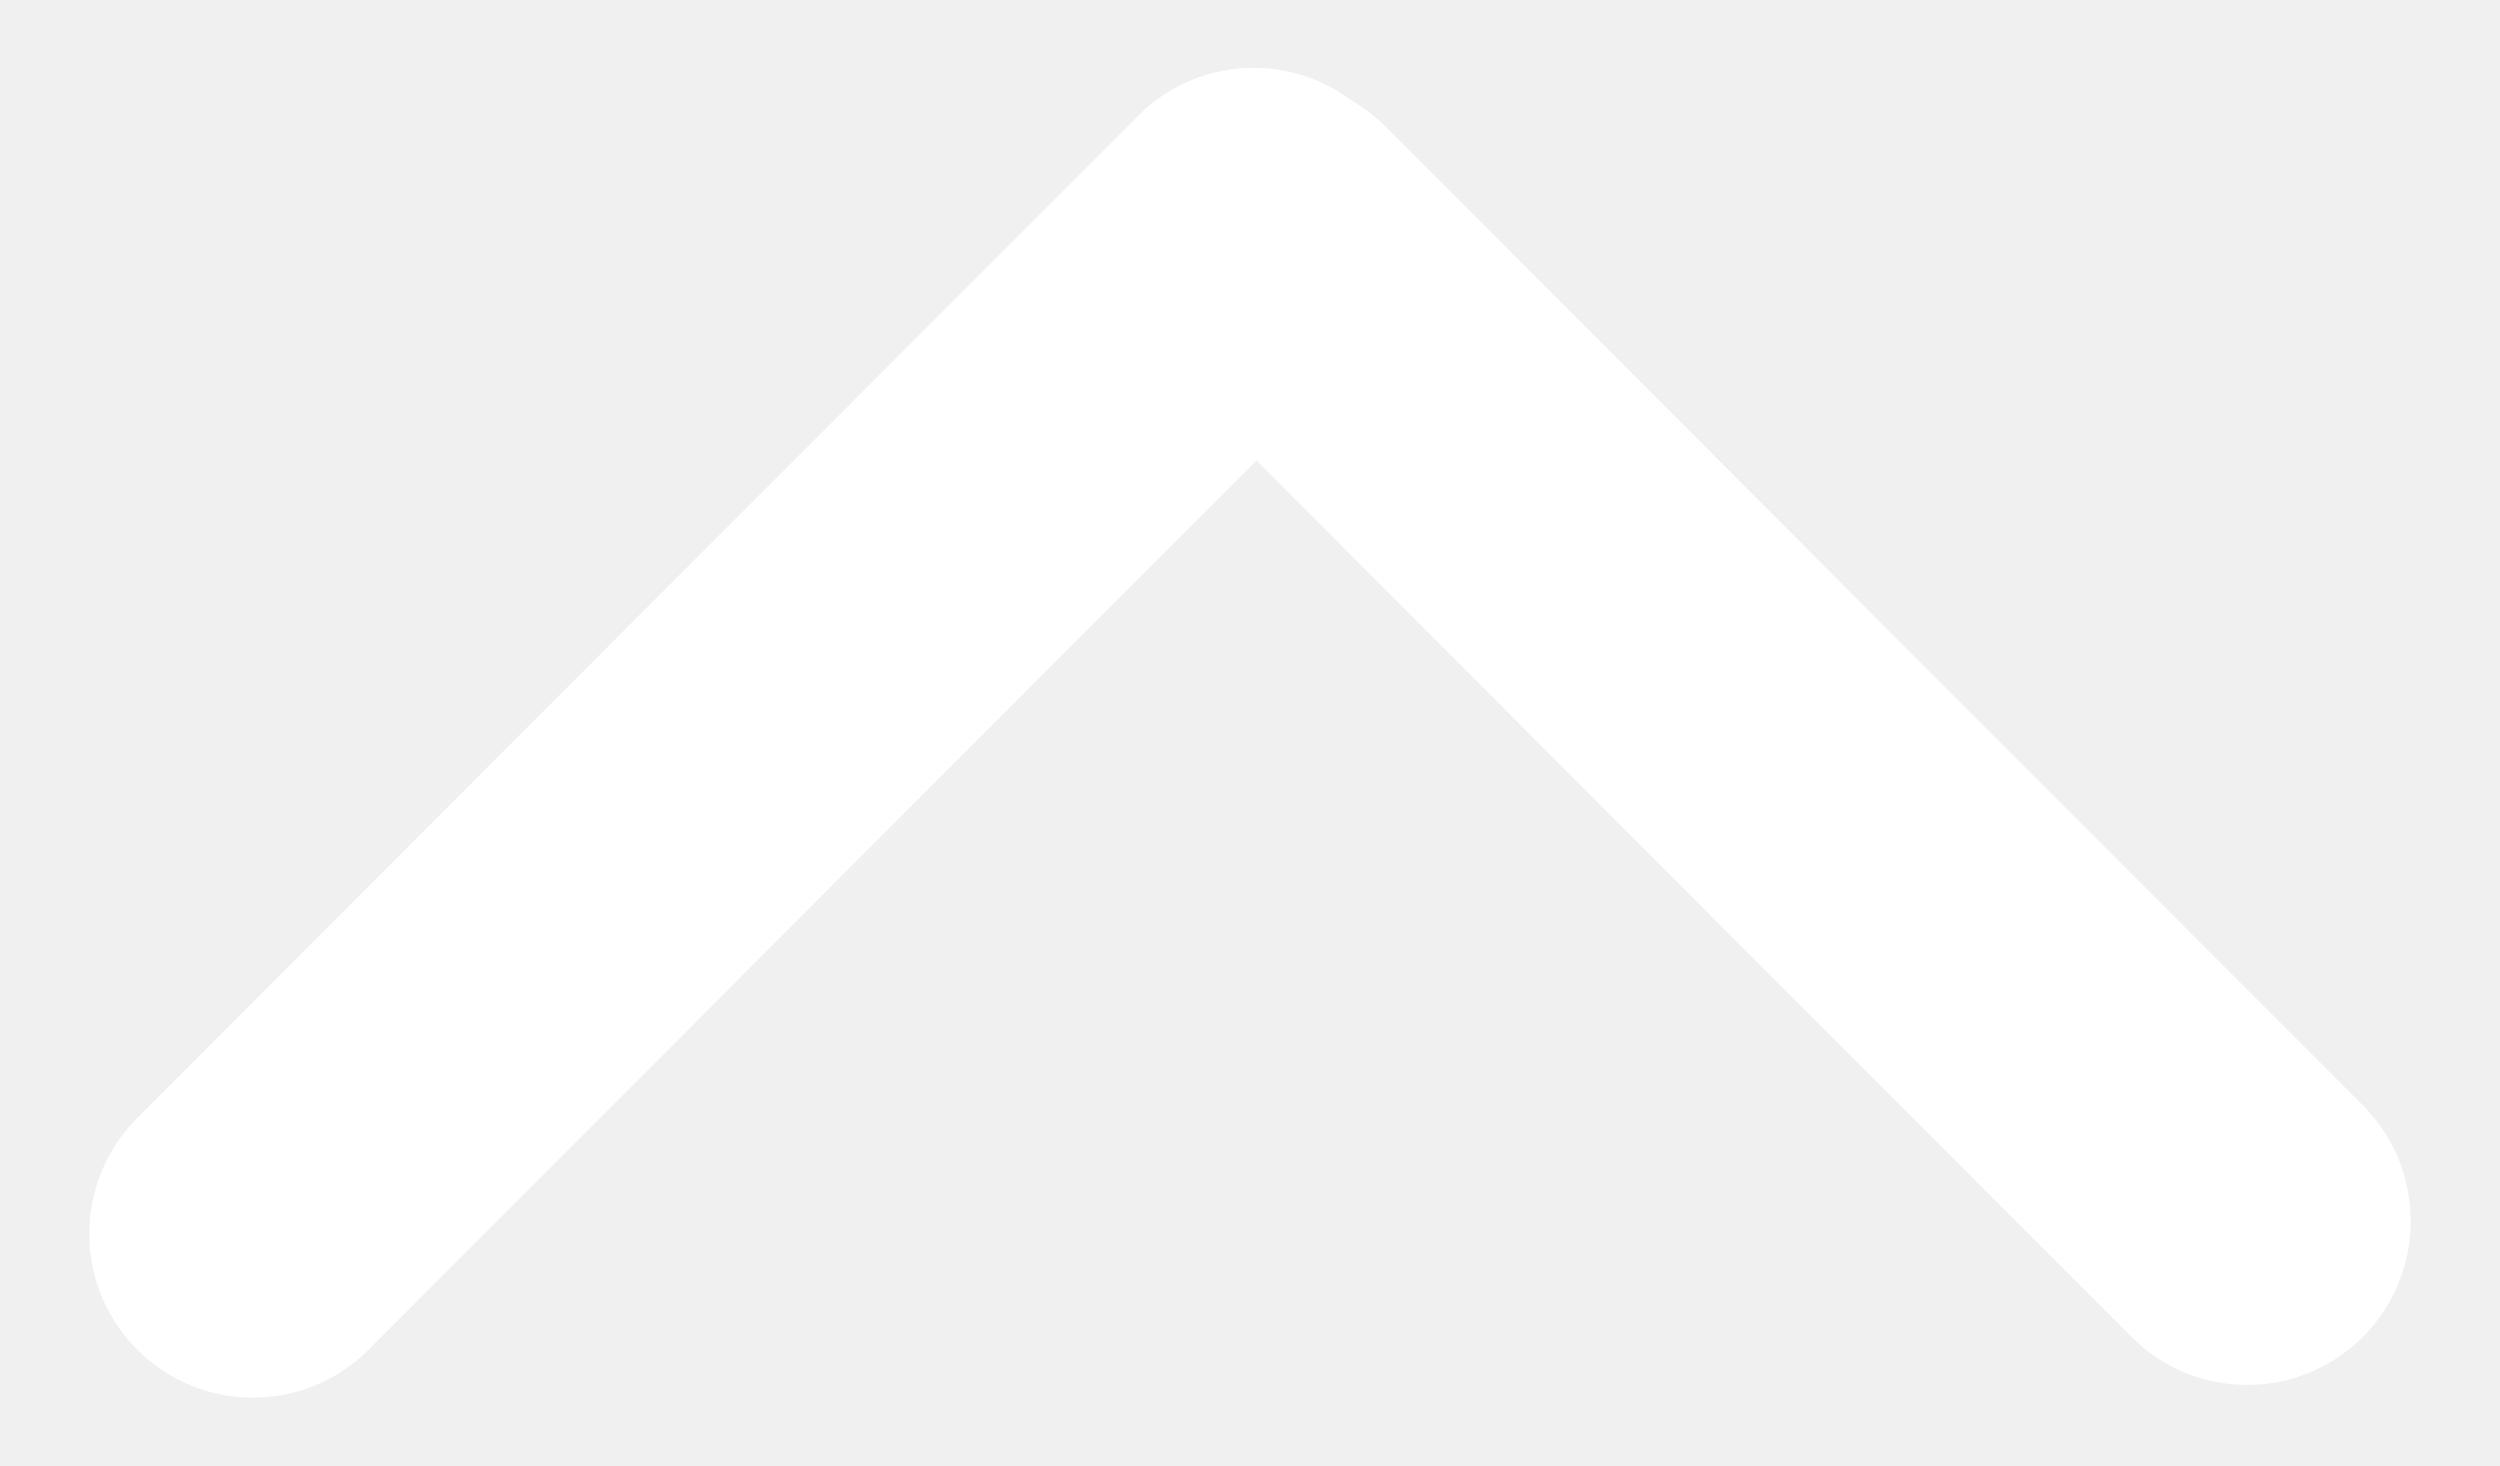
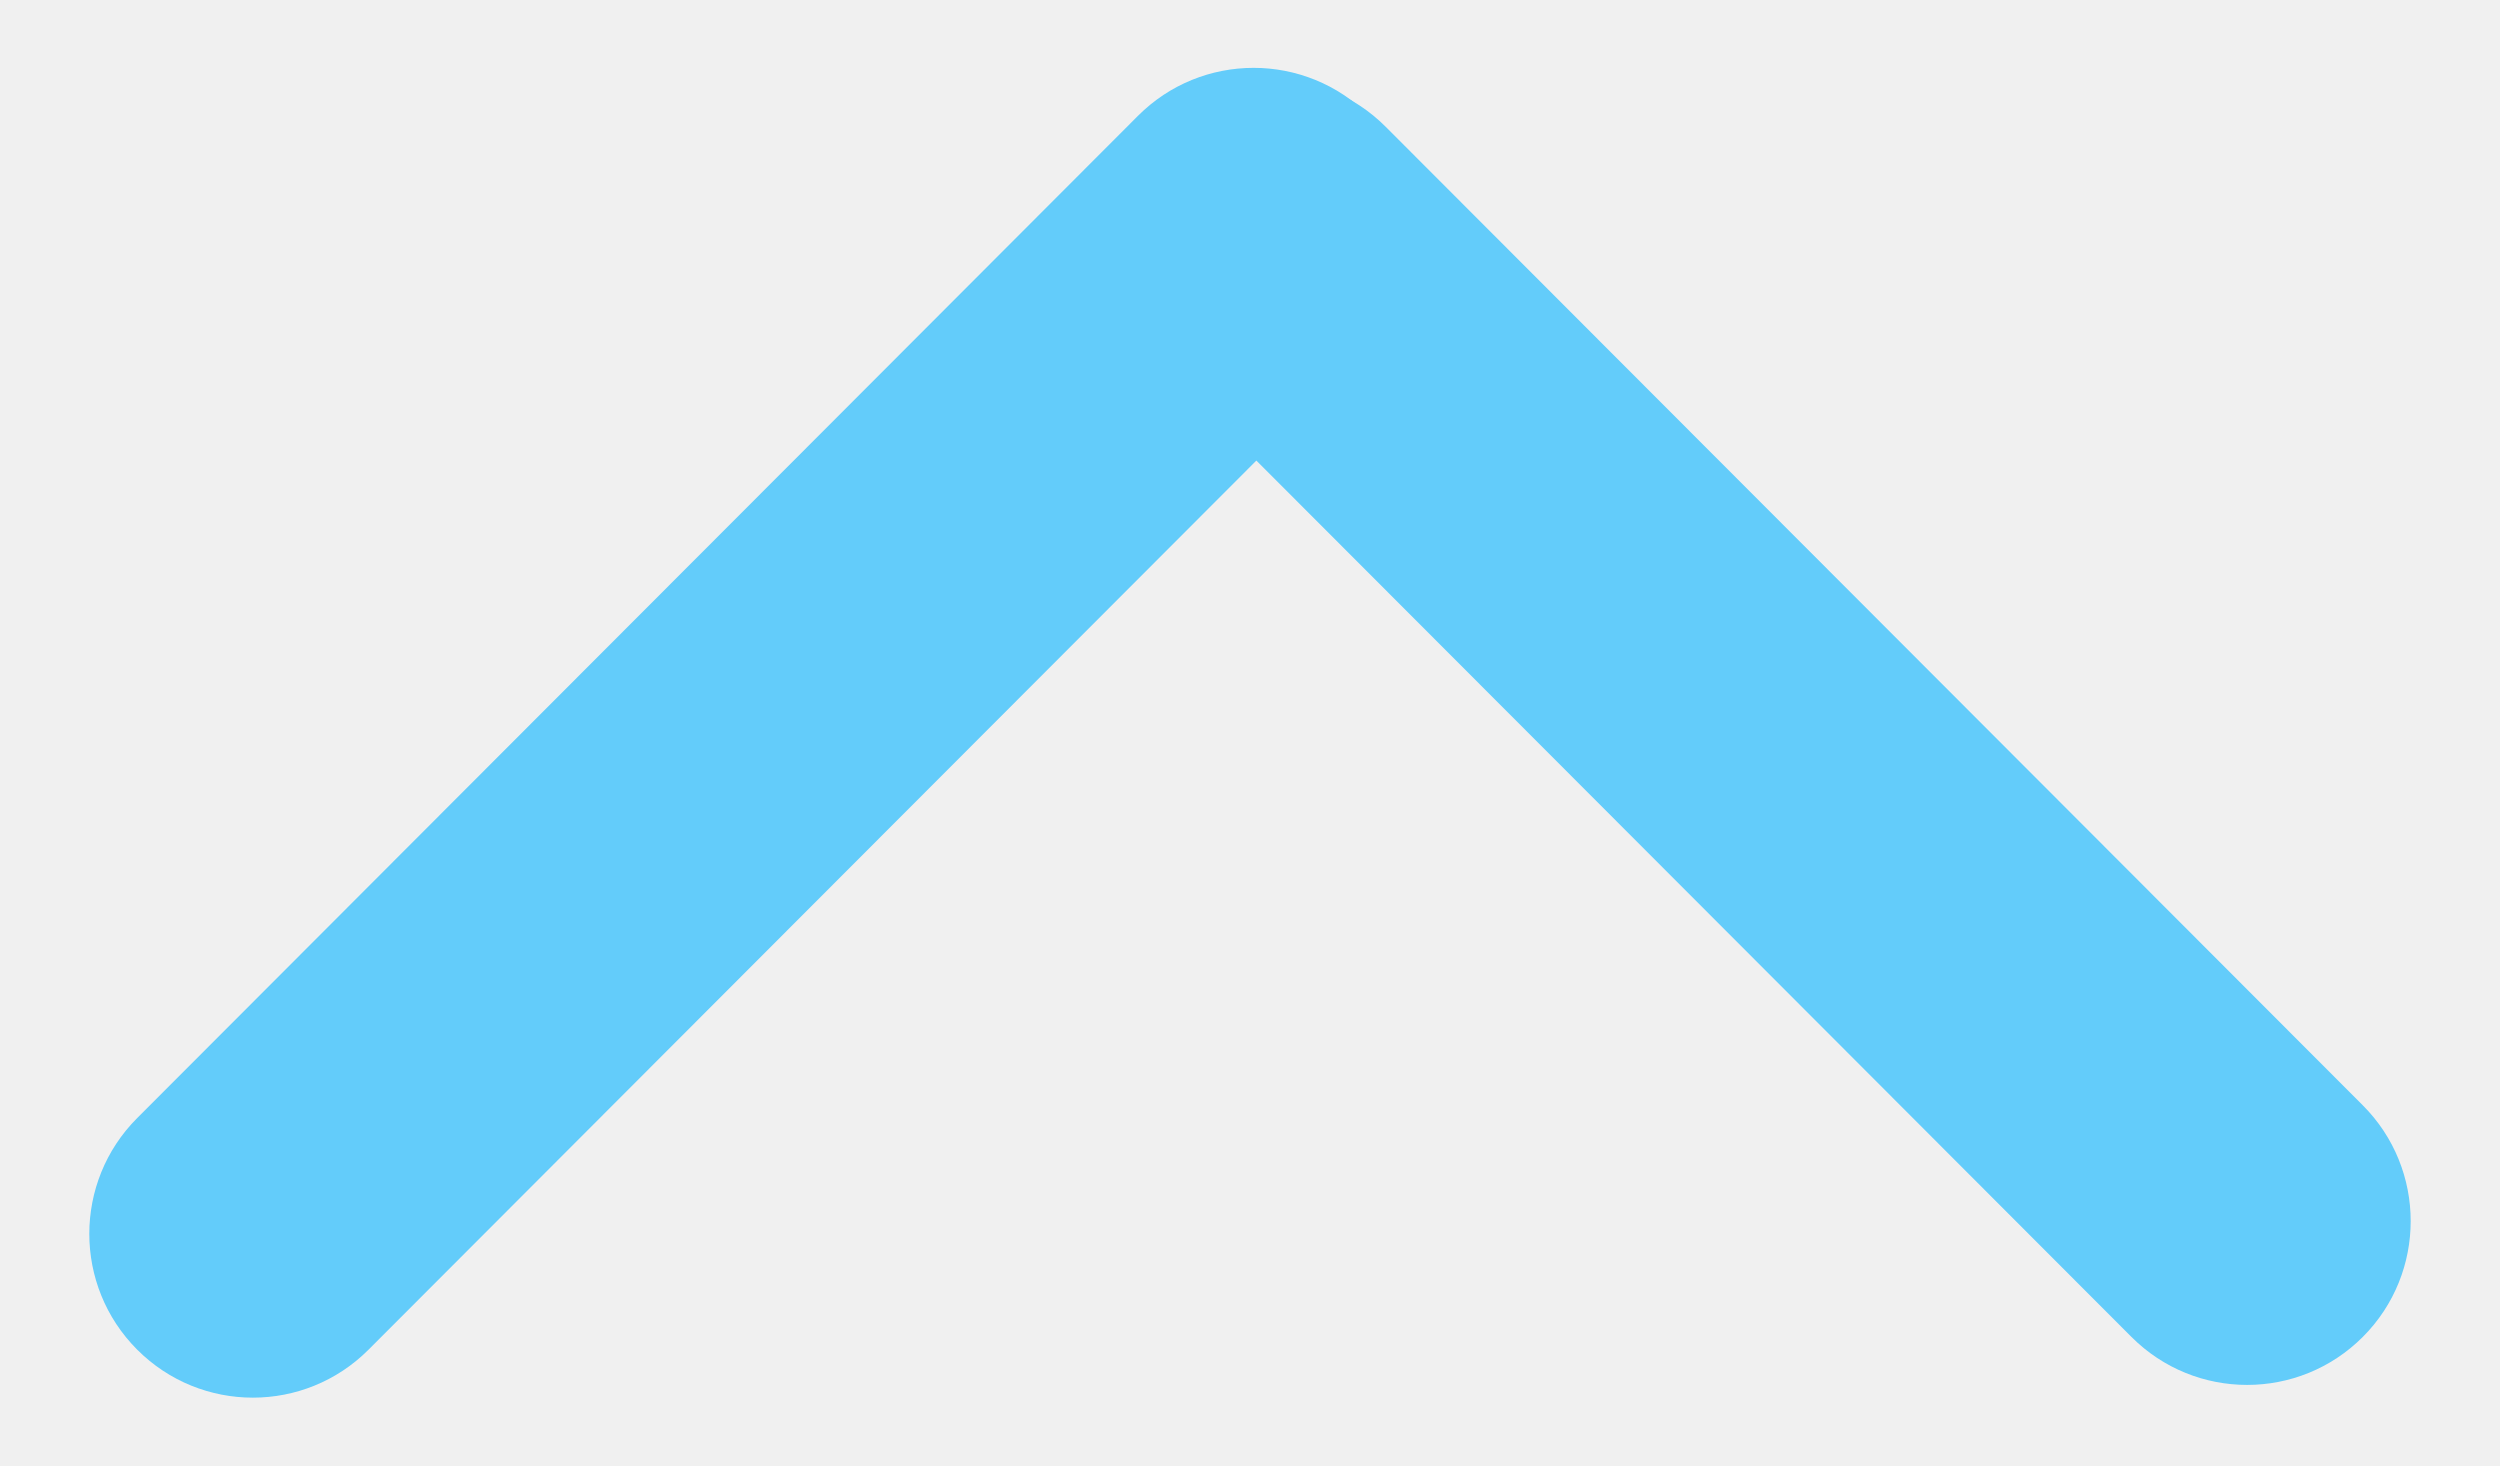
<svg xmlns="http://www.w3.org/2000/svg" width="58" height="34" viewBox="0 0 58 34" fill="none">
-   <rect width="40.453" height="7.595" rx="3.798" transform="matrix(0.706594 -0.707619 0.706594 0.707619 0.5 28.6254)" fill="white" />
-   <rect width="39.68" height="7.595" rx="3.798" transform="matrix(-0.706594 -0.707619 0.706594 -0.707619 52.1332 33.7043)" fill="white" />
+   <rect width="40.453" height="7.595" rx="3.798" transform="matrix(0.706594 -0.707619 0.706594 0.707619 0.5 28.6254)" fill="#63CCFA" />
+   <rect width="39.68" height="7.595" rx="3.798" transform="matrix(-0.706594 -0.707619 0.706594 -0.707619 52.1332 33.7043)" fill="#63CCFA" />
</svg>
